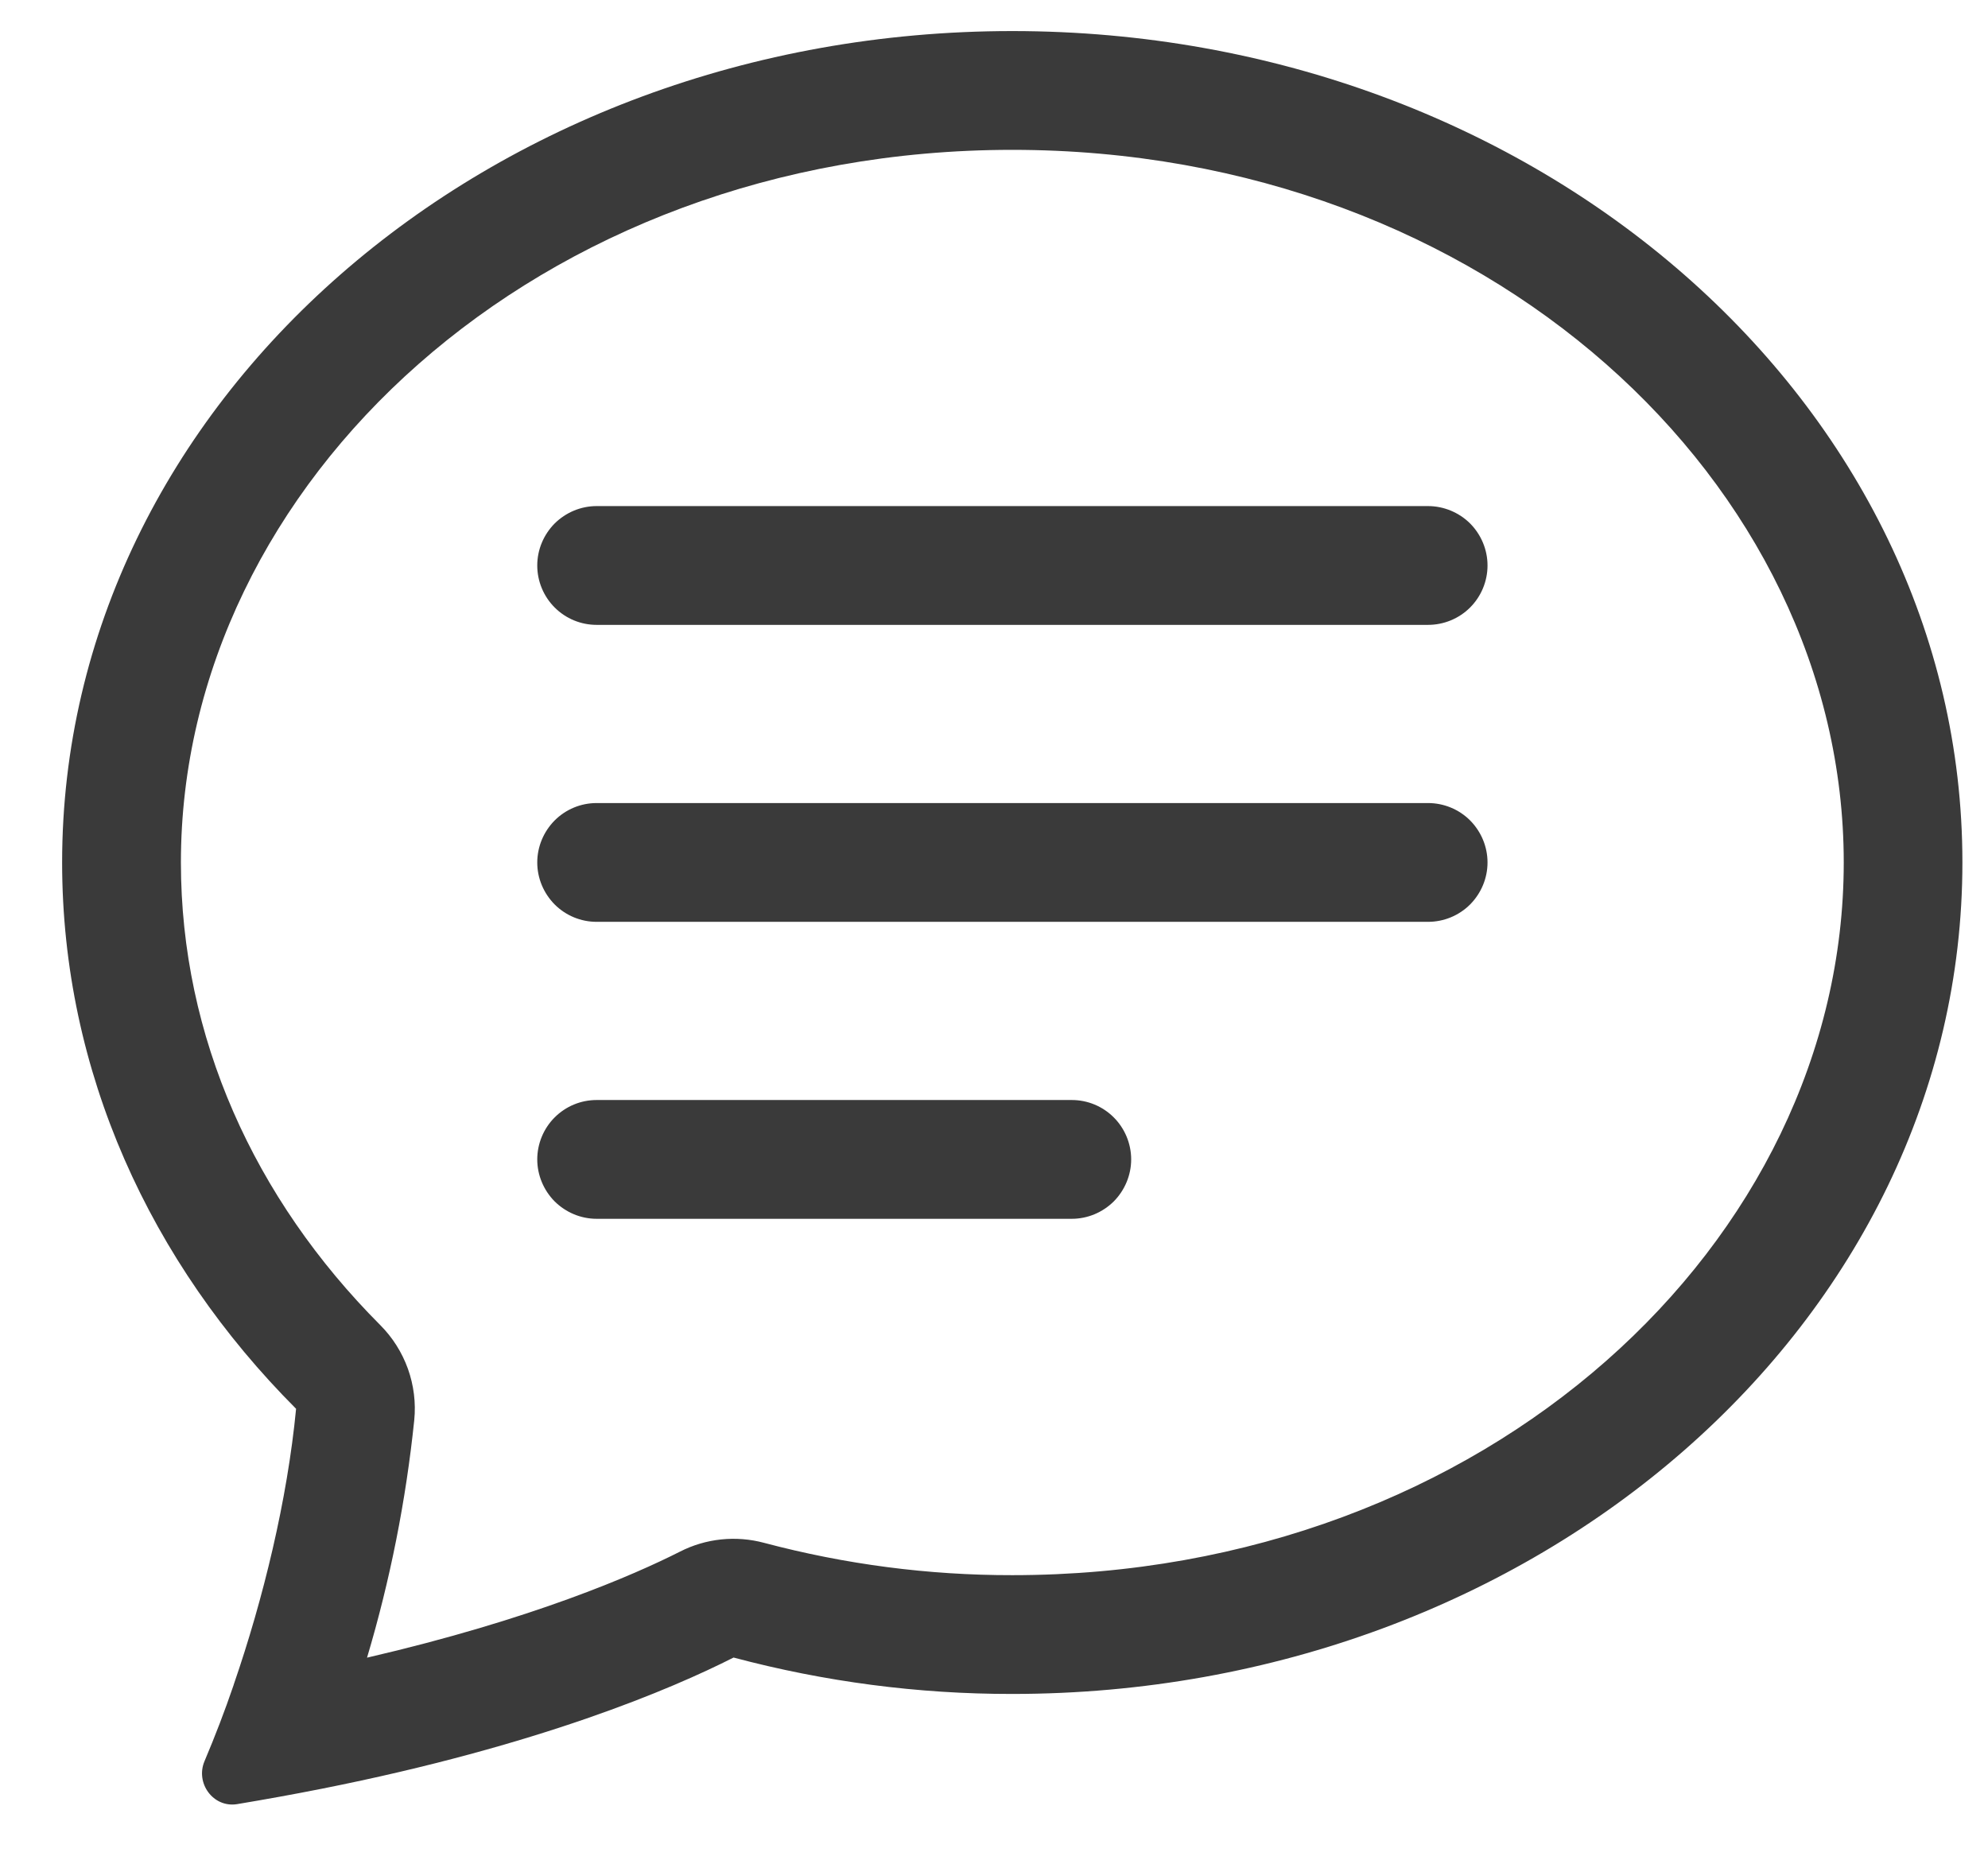
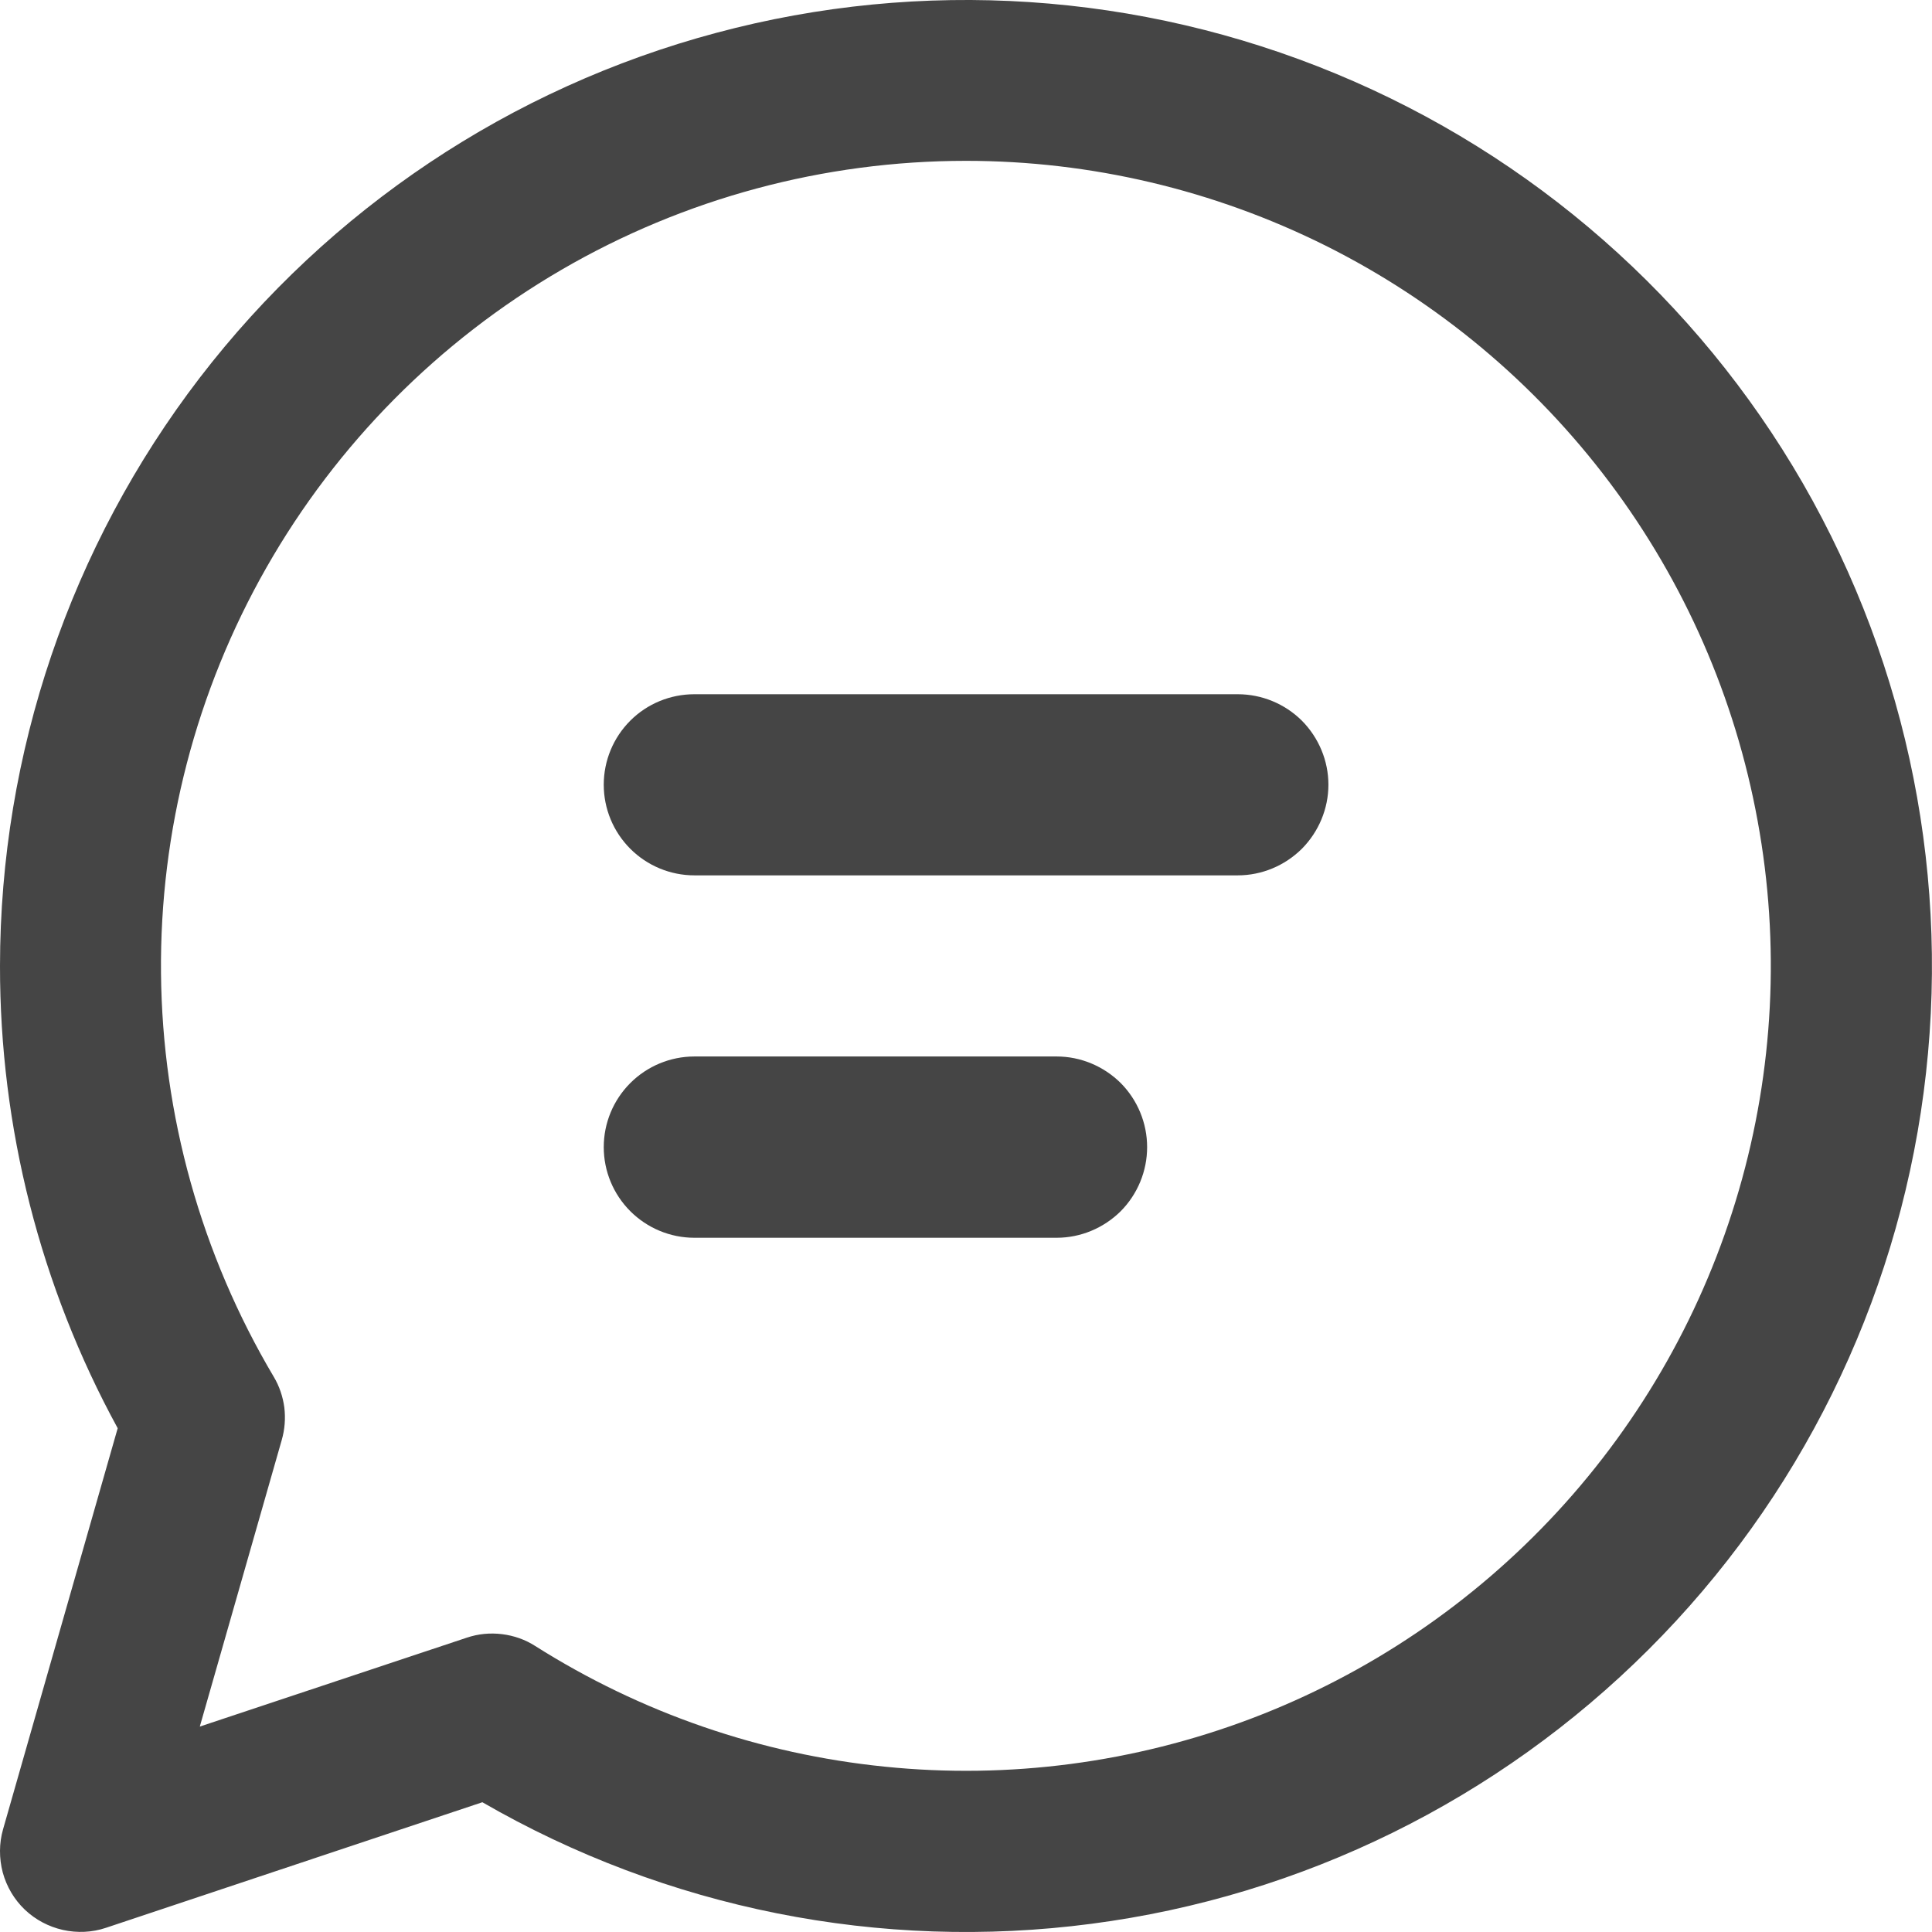
- <svg xmlns="http://www.w3.org/2000/svg" width="16" height="15" viewBox="0 0 16 15" fill="none">
-   <path fill-rule="evenodd" clip-rule="evenodd" d="M3.06 10.664C3.159 10.763 3.235 10.883 3.283 11.016C3.33 11.148 3.348 11.289 3.334 11.429C3.267 12.077 3.14 12.717 2.954 13.341C4.287 13.032 5.102 12.675 5.472 12.488C5.681 12.381 5.923 12.356 6.15 12.417C6.802 12.59 7.473 12.678 8.147 12.677C11.967 12.677 14.839 9.994 14.839 6.941C14.839 3.89 11.967 1.206 8.147 1.206C4.327 1.206 1.456 3.89 1.456 6.941C1.456 8.345 2.046 9.647 3.06 10.664ZM2.589 14.396C2.362 14.441 2.135 14.482 1.907 14.52C1.716 14.55 1.571 14.351 1.646 14.174C1.731 13.973 1.809 13.77 1.879 13.565L1.882 13.555C2.119 12.867 2.312 12.075 2.383 11.338C1.21 10.163 0.5 8.624 0.5 6.941C0.5 3.246 3.924 0.25 8.147 0.25C12.37 0.25 15.794 3.246 15.794 6.941C15.794 10.637 12.37 13.633 8.147 13.633C7.39 13.634 6.636 13.535 5.904 13.34C5.407 13.592 4.337 14.049 2.589 14.396Z" fill="#3A3A3A" />
-   <path fill-rule="evenodd" clip-rule="evenodd" d="M4.324 4.551C4.324 4.424 4.375 4.303 4.464 4.213C4.554 4.124 4.675 4.073 4.802 4.073H11.493C11.62 4.073 11.742 4.124 11.832 4.213C11.921 4.303 11.972 4.424 11.972 4.551C11.972 4.678 11.921 4.8 11.832 4.889C11.742 4.979 11.62 5.029 11.493 5.029H4.802C4.675 5.029 4.554 4.979 4.464 4.889C4.375 4.8 4.324 4.678 4.324 4.551ZM4.324 6.941C4.324 6.814 4.375 6.693 4.464 6.603C4.554 6.513 4.675 6.463 4.802 6.463H11.493C11.62 6.463 11.742 6.513 11.832 6.603C11.921 6.693 11.972 6.814 11.972 6.941C11.972 7.068 11.921 7.189 11.832 7.279C11.742 7.369 11.62 7.419 11.493 7.419H4.802C4.675 7.419 4.554 7.369 4.464 7.279C4.375 7.189 4.324 7.068 4.324 6.941ZM4.324 9.331C4.324 9.204 4.375 9.082 4.464 8.993C4.554 8.903 4.675 8.853 4.802 8.853H8.626C8.753 8.853 8.874 8.903 8.964 8.993C9.053 9.082 9.104 9.204 9.104 9.331C9.104 9.457 9.053 9.579 8.964 9.669C8.874 9.758 8.753 9.809 8.626 9.809H4.802C4.675 9.809 4.554 9.758 4.464 9.669C4.375 9.579 4.324 9.457 4.324 9.331Z" fill="#3A3A3A" />
+ <svg xmlns="http://www.w3.org/2000/svg" width="12" height="12" viewBox="0 0 12 12" fill="none">
+   <path d="M3.75 4.874C3.75 4.725 3.809 4.582 3.915 4.476C4.02 4.371 4.163 4.312 4.313 4.312H7.688C7.837 4.312 7.98 4.371 8.086 4.476C8.191 4.582 8.251 4.725 8.251 4.874C8.251 5.023 8.191 5.166 8.086 5.272C7.98 5.377 7.837 5.437 7.688 5.437H4.313C4.163 5.437 4.02 5.377 3.915 5.272C3.809 5.166 3.75 5.023 3.75 4.874Z" fill="#454545" />
+   <path d="M4.313 6.562C4.163 6.562 4.02 6.622 3.915 6.727C3.809 6.833 3.75 6.976 3.75 7.125C3.75 7.274 3.809 7.417 3.915 7.523C4.02 7.628 4.163 7.688 4.313 7.688H6.563C6.712 7.688 6.855 7.628 6.961 7.523C7.066 7.417 7.125 7.274 7.125 7.125C7.125 6.976 7.066 6.833 6.961 6.727C6.855 6.622 6.712 6.562 6.563 6.562H4.313Z" fill="#454545" />
+   <path d="M0 5.999C0.001 4.678 0.437 3.394 1.241 2.346C2.046 1.298 3.173 0.545 4.449 0.204C5.725 -0.138 7.078 -0.048 8.298 0.458C9.519 0.964 10.538 1.858 11.198 3.002C11.857 4.147 12.121 5.477 11.948 6.786C11.775 8.096 11.175 9.312 10.24 10.245C9.305 11.179 8.089 11.778 6.779 11.949C5.469 12.121 4.14 11.855 2.996 11.194L0.658 11.974C0.572 12.003 0.479 12.007 0.39 11.987C0.302 11.967 0.22 11.924 0.154 11.861C0.088 11.798 0.041 11.718 0.017 11.63C-0.006 11.542 -0.006 11.449 0.019 11.362L0.731 8.871C0.25 7.99 -0.001 7.002 0 5.999ZM6 0.999C5.117 0.999 4.25 1.232 3.487 1.676C2.724 2.12 2.092 2.758 1.655 3.525C1.218 4.292 0.992 5.161 1 6.044C1.008 6.927 1.25 7.792 1.7 8.551C1.735 8.609 1.757 8.675 1.766 8.742C1.774 8.81 1.769 8.878 1.75 8.944L1.241 10.724L2.899 10.172C2.97 10.148 3.044 10.141 3.118 10.15C3.192 10.159 3.263 10.184 3.325 10.224C3.981 10.639 4.723 10.895 5.495 10.973C6.266 11.052 7.045 10.949 7.77 10.675C8.496 10.4 9.147 9.96 9.673 9.39C10.199 8.82 10.585 8.136 10.801 7.391C11.017 6.647 11.057 5.862 10.917 5.099C10.778 4.336 10.463 3.616 9.997 2.996C9.531 2.376 8.928 1.873 8.234 1.526C7.54 1.18 6.776 0.999 6 0.999Z" fill="#454545" />
</svg>
